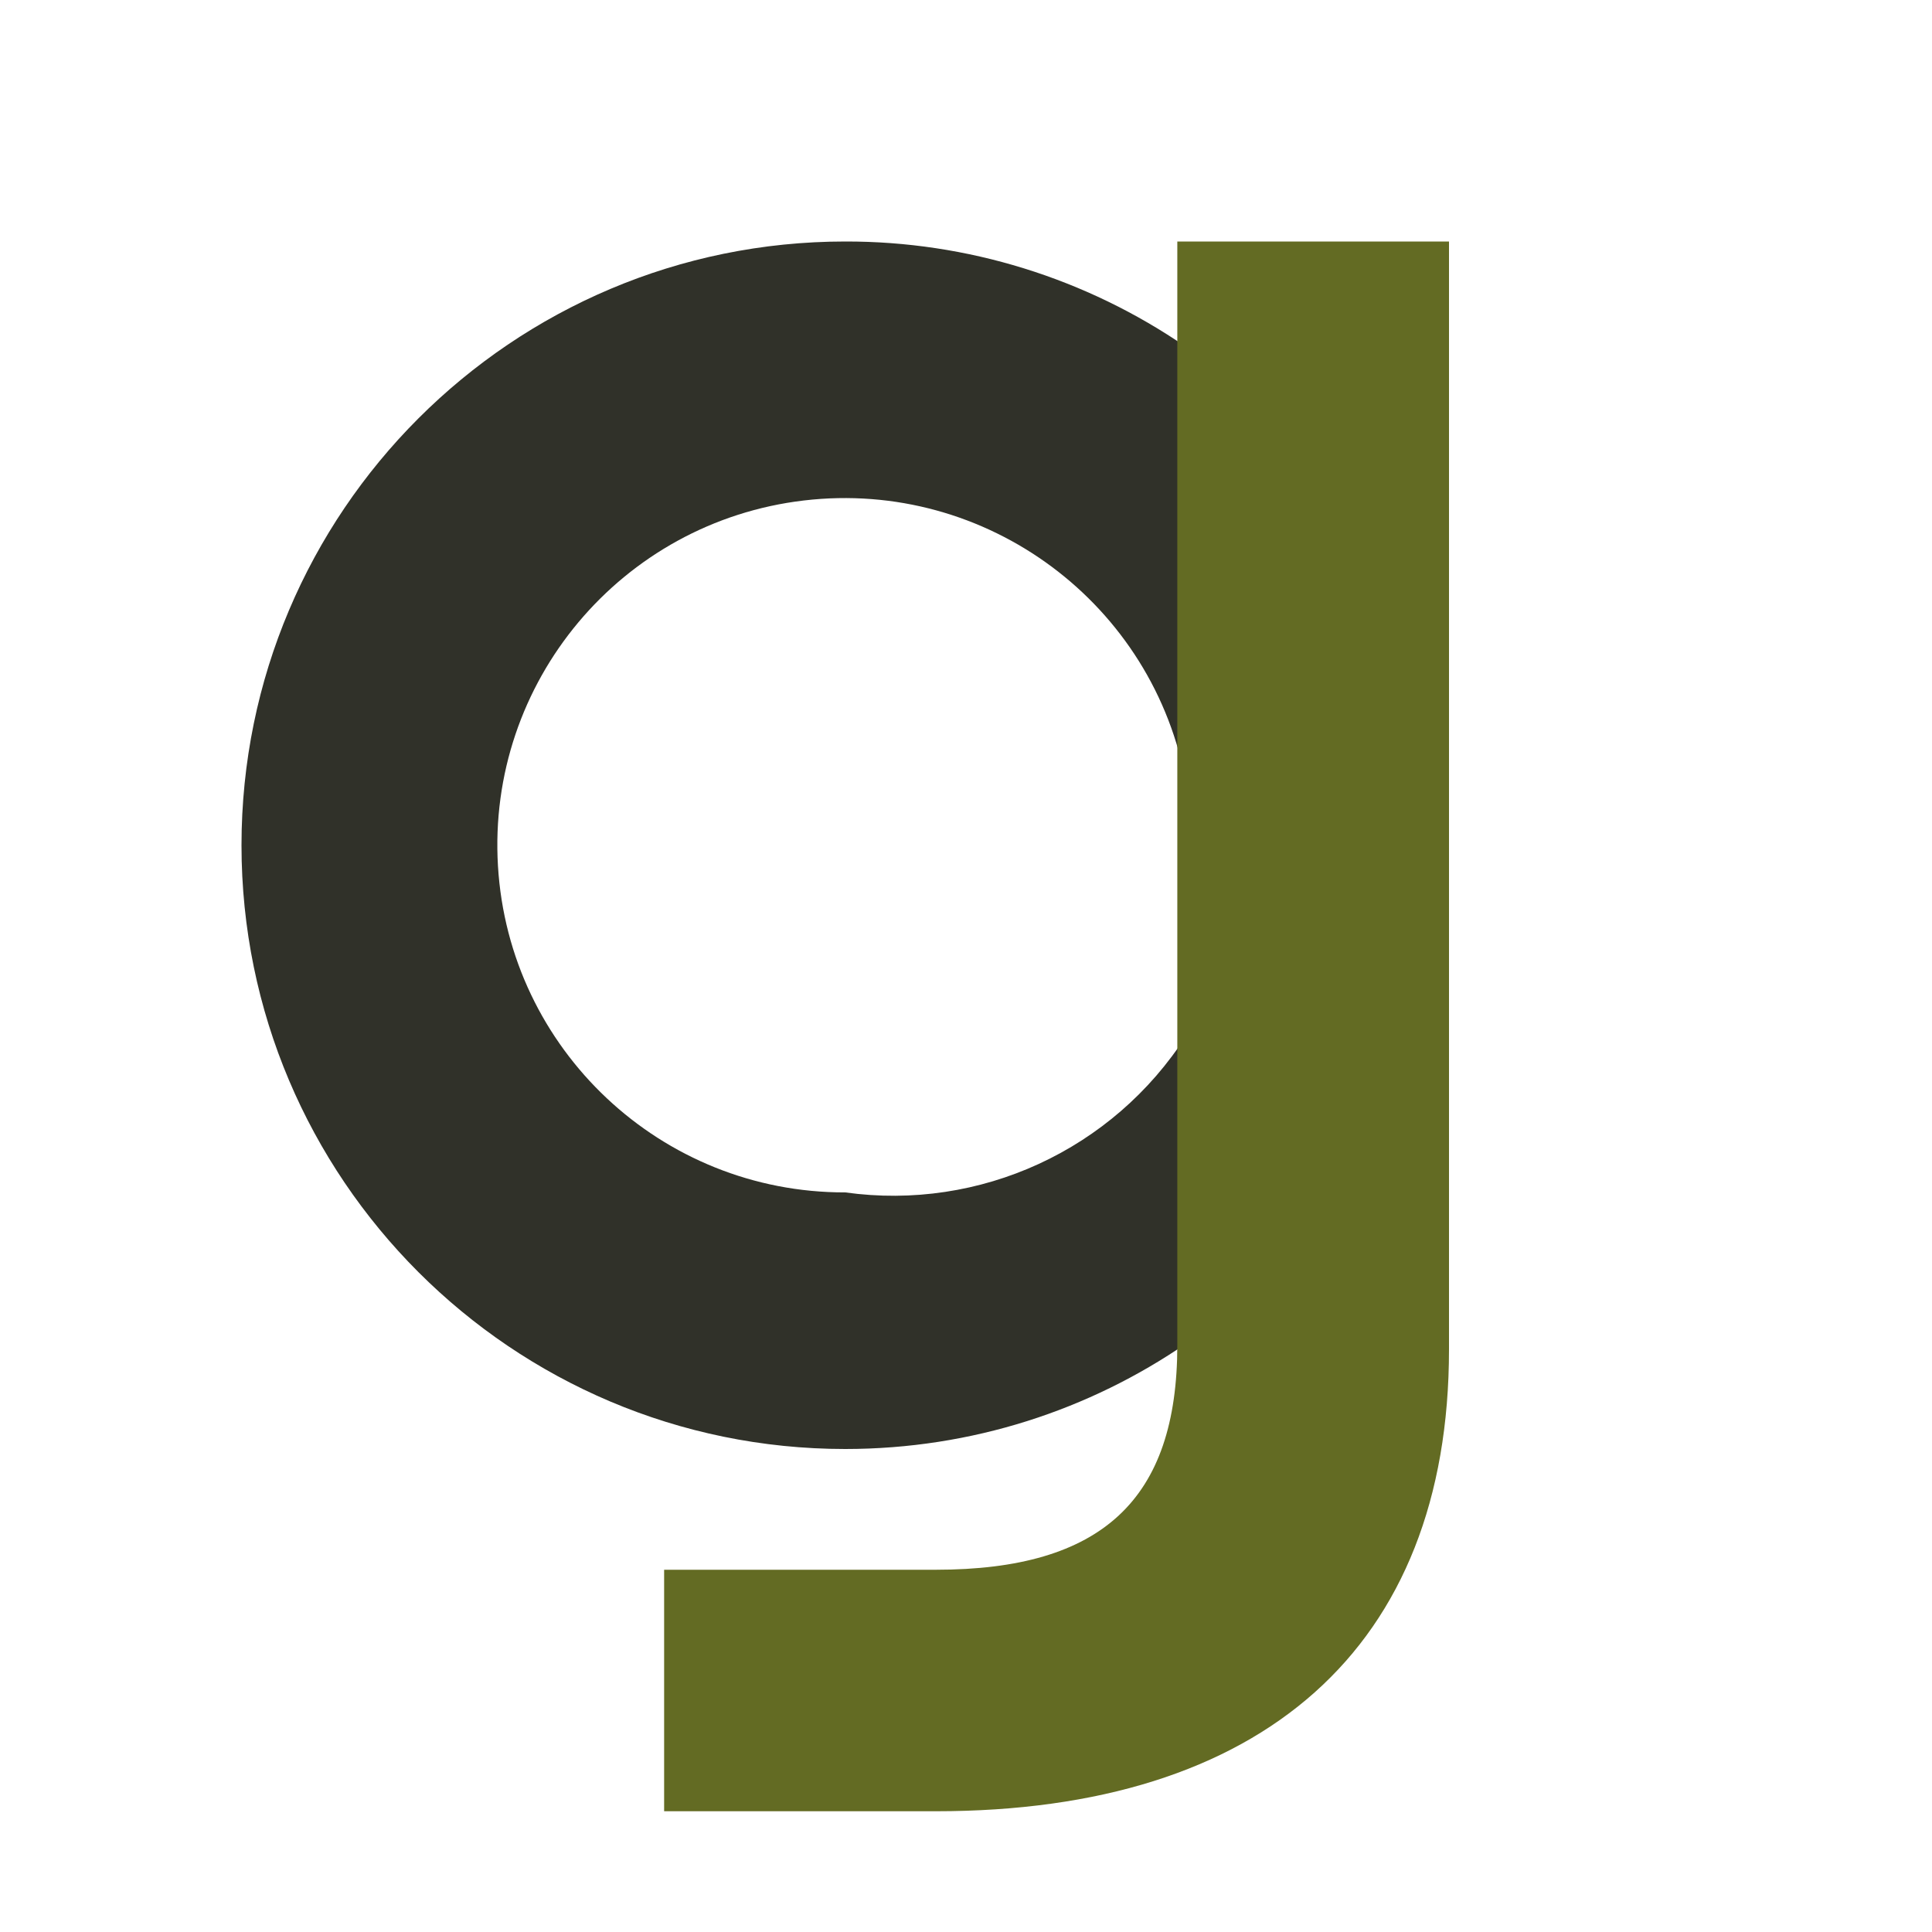
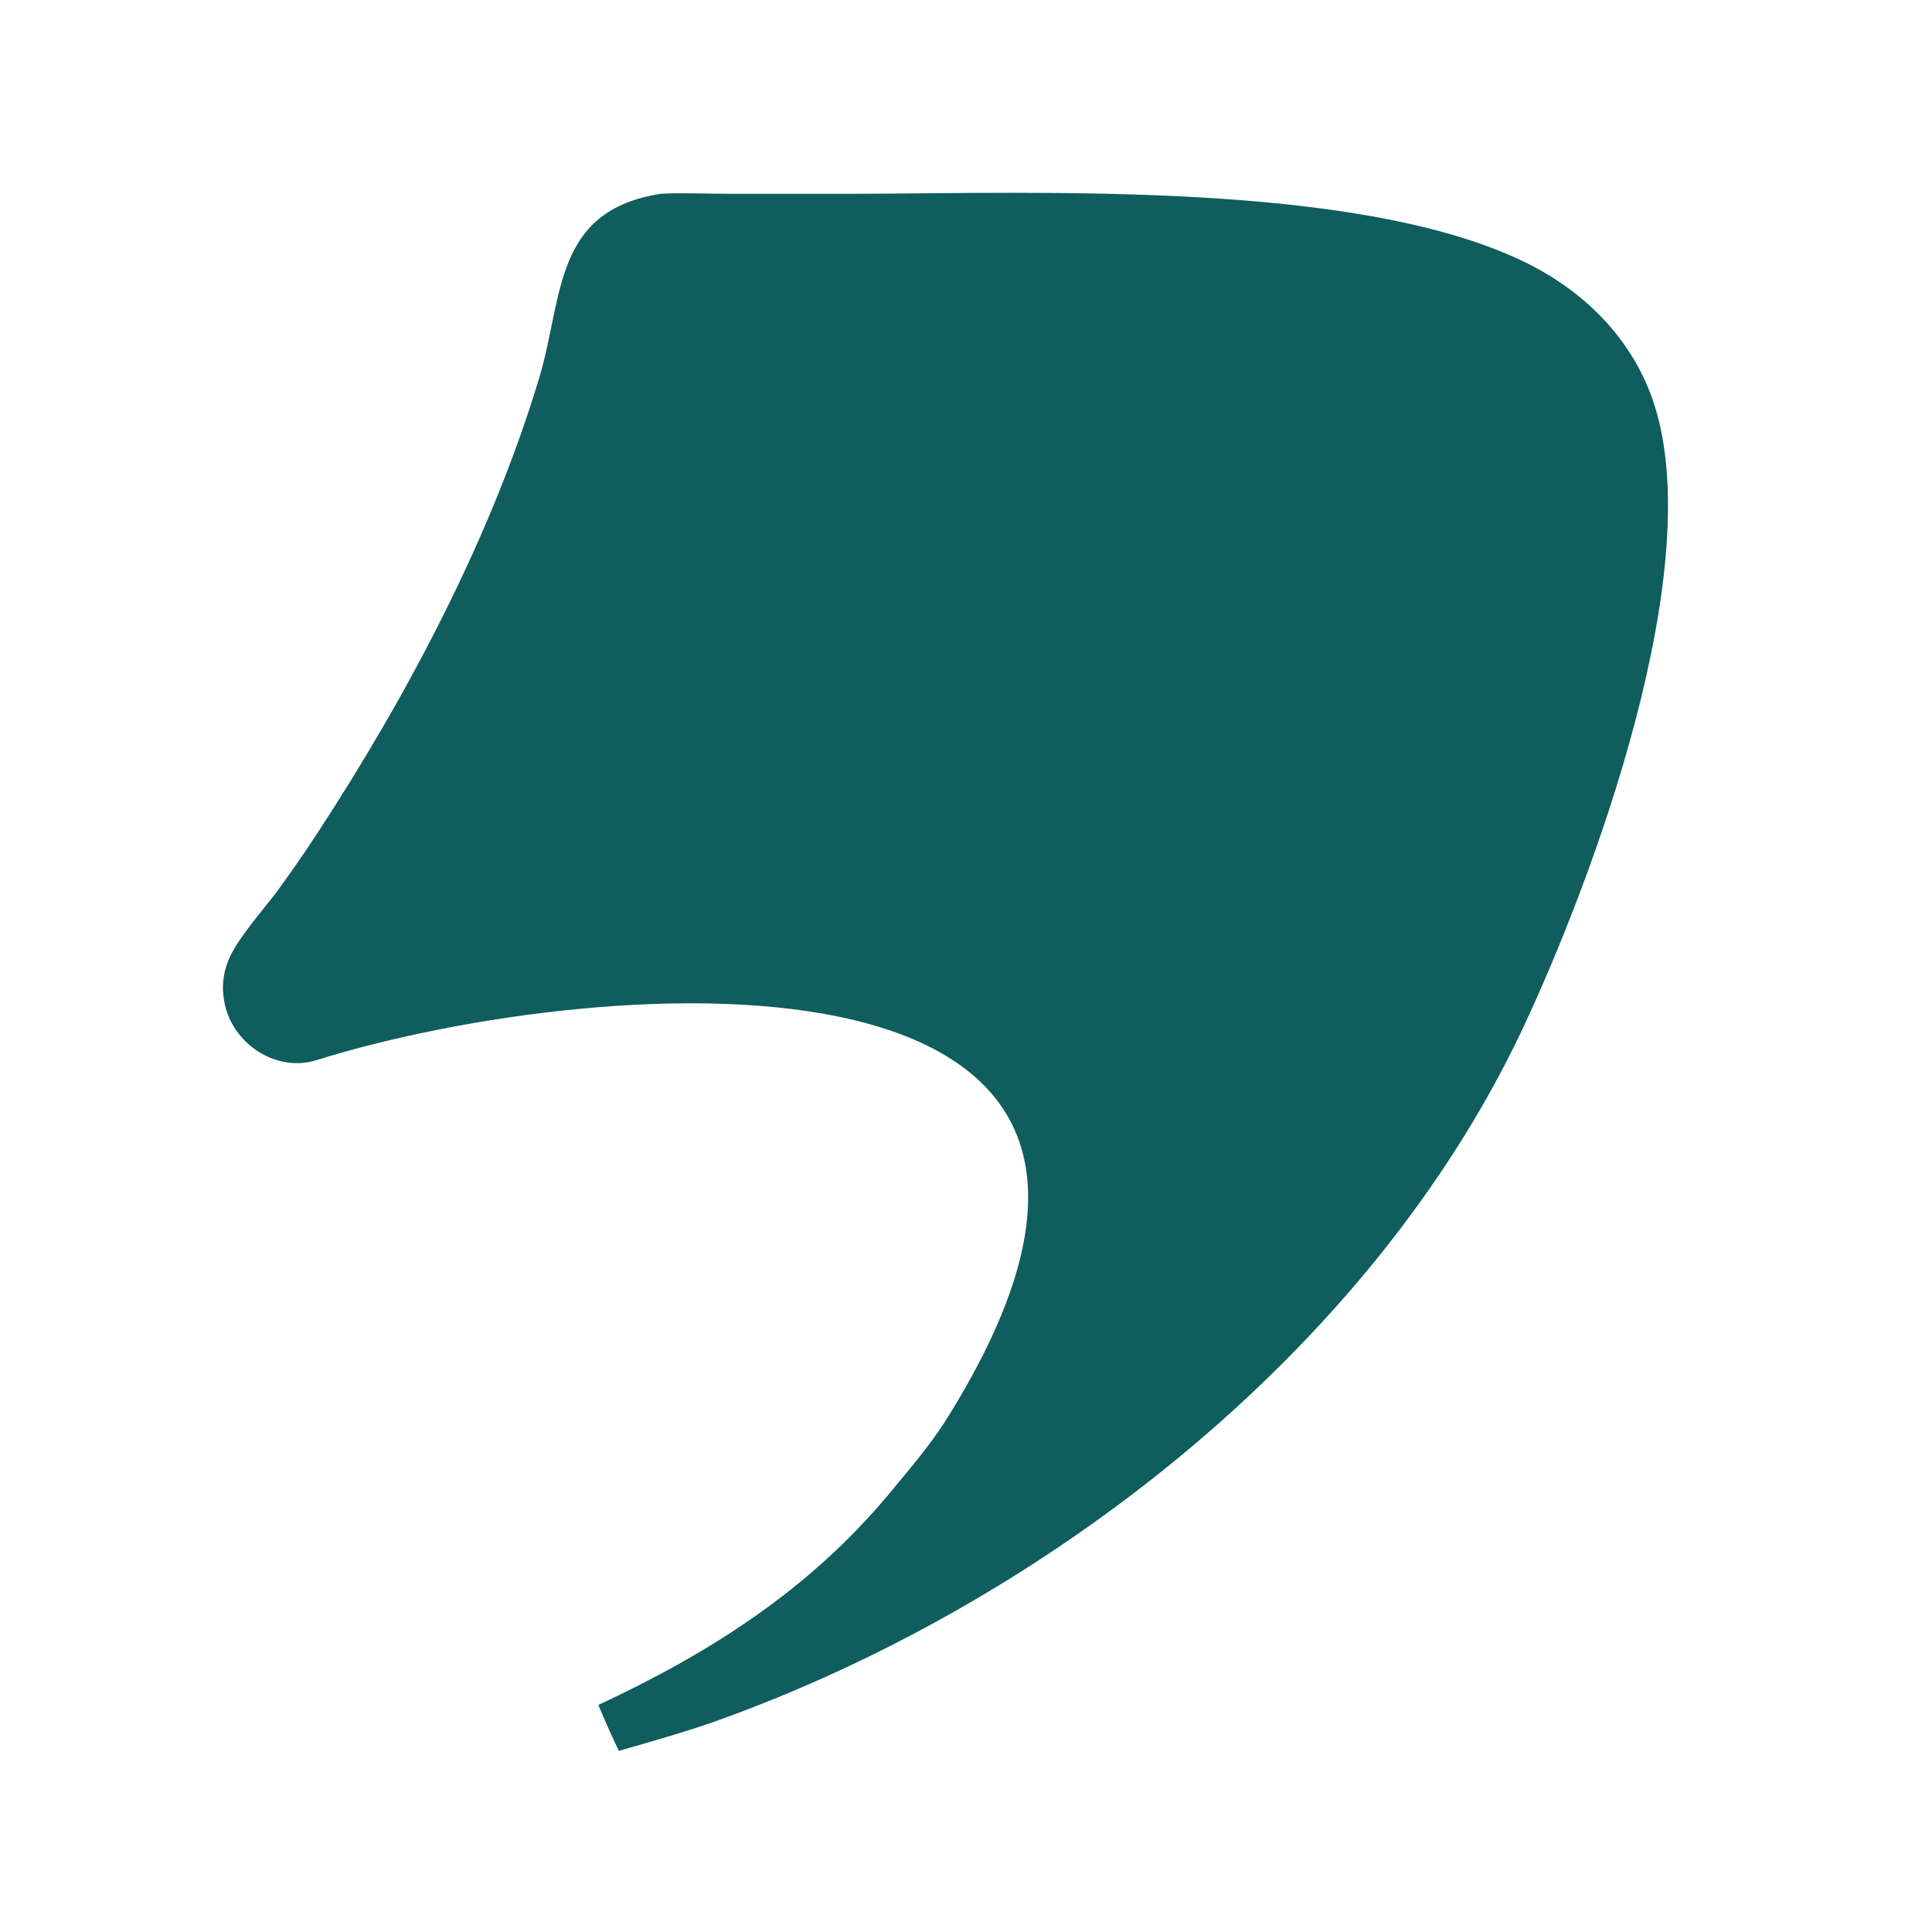
<svg xmlns="http://www.w3.org/2000/svg" viewBox="0 0 32 32" role="img" aria-labelledby="title description">
  <style>
-     .ink { fill: #303129; }
-     .accent { fill: #636b23; }
+     .accent { fill: #0F5D5D; }
    @media (prefers-color-scheme: dark) {
-       .ink { fill: #e8e9df; }
-       .accent { fill: #a4aa64; }
+       .accent { fill: #5fbdb3; }
    }
  </style>
-   <path class="ink" fill-rule="evenodd" d="M14 4C8.48 4 4 8.48 4 14s4.48 10 10 10c2.1 0 4.05-.65 5.65-1.75v-5.1A5.76 5.76 0 0 1 14 19.75 5.75 5.75 0 1 1 19.65 13V5.75A9.93 9.93 0 0 0 14 4Z" />
-   <path class="accent" d="M19.5 4H24v18.35C24 27.3 20.9 30 15.5 30H11v-4h4.5c2.75 0 4-1.16 4-3.72V4Z" />
+   <path class="accent" d="M 10.94 3.21 C 11.23 3.19 11.78 3.21 12.09 3.21 L 14.15 3.21 C 17.28 3.2 22.41 3 25.19 4.31 C 26.19 4.78 27 5.56 27.37 6.61 C 28.33 9.35 26.38 14.58 25.2 17.08 C 22.68 22.39 17.31 26.56 11.85 28.51 C 11.34 28.69 10.77 28.85 10.25 29 C 10.13 28.75 10.02 28.5 9.91 28.24 C 11.77 27.37 13.39 26.34 14.72 24.75 C 15.04 24.36 15.38 23.97 15.65 23.55 C 20.86 15.29 9.97 16.08 5.24 17.56 C 4.57 17.77 3.82 17.28 3.71 16.56 C 3.67 16.33 3.7 16.1 3.79 15.89 C 3.92 15.57 4.34 15.09 4.57 14.79 C 4.81 14.46 5.05 14.12 5.27 13.78 C 6.77 11.48 8.15 8.87 8.94 6.23 C 9.33 4.9 9.17 3.49 10.94 3.21Z" />
</svg>
